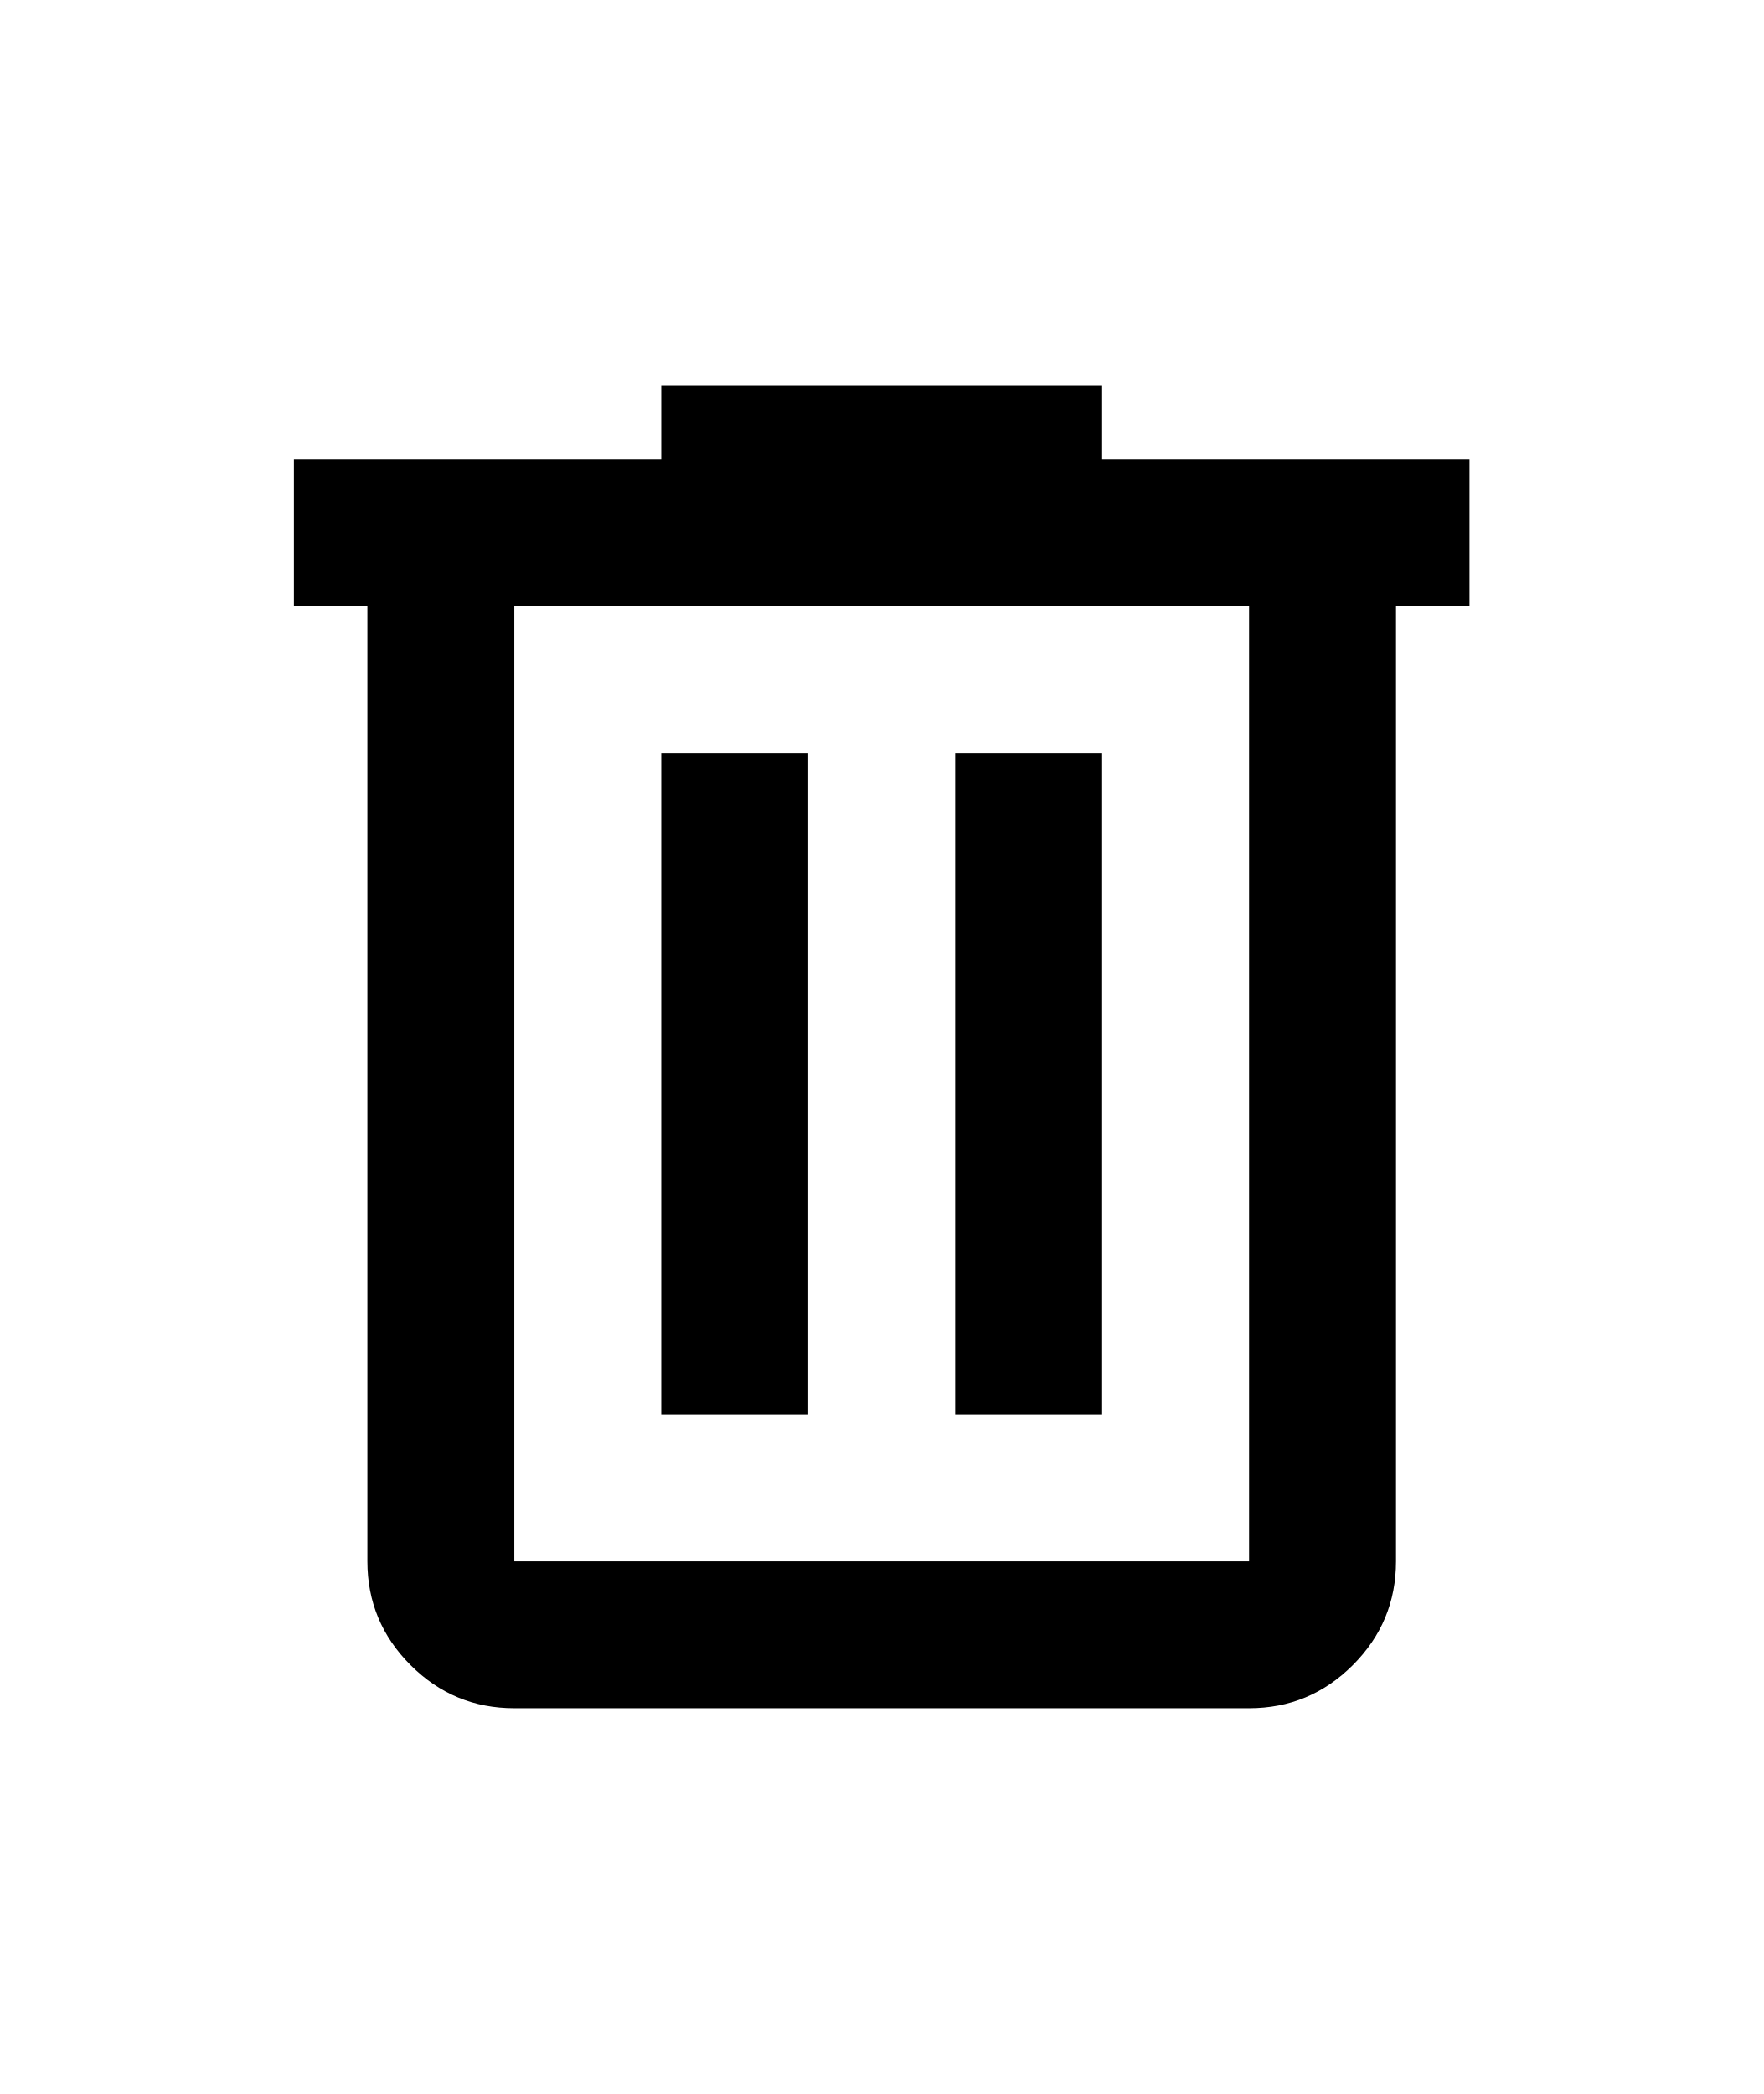
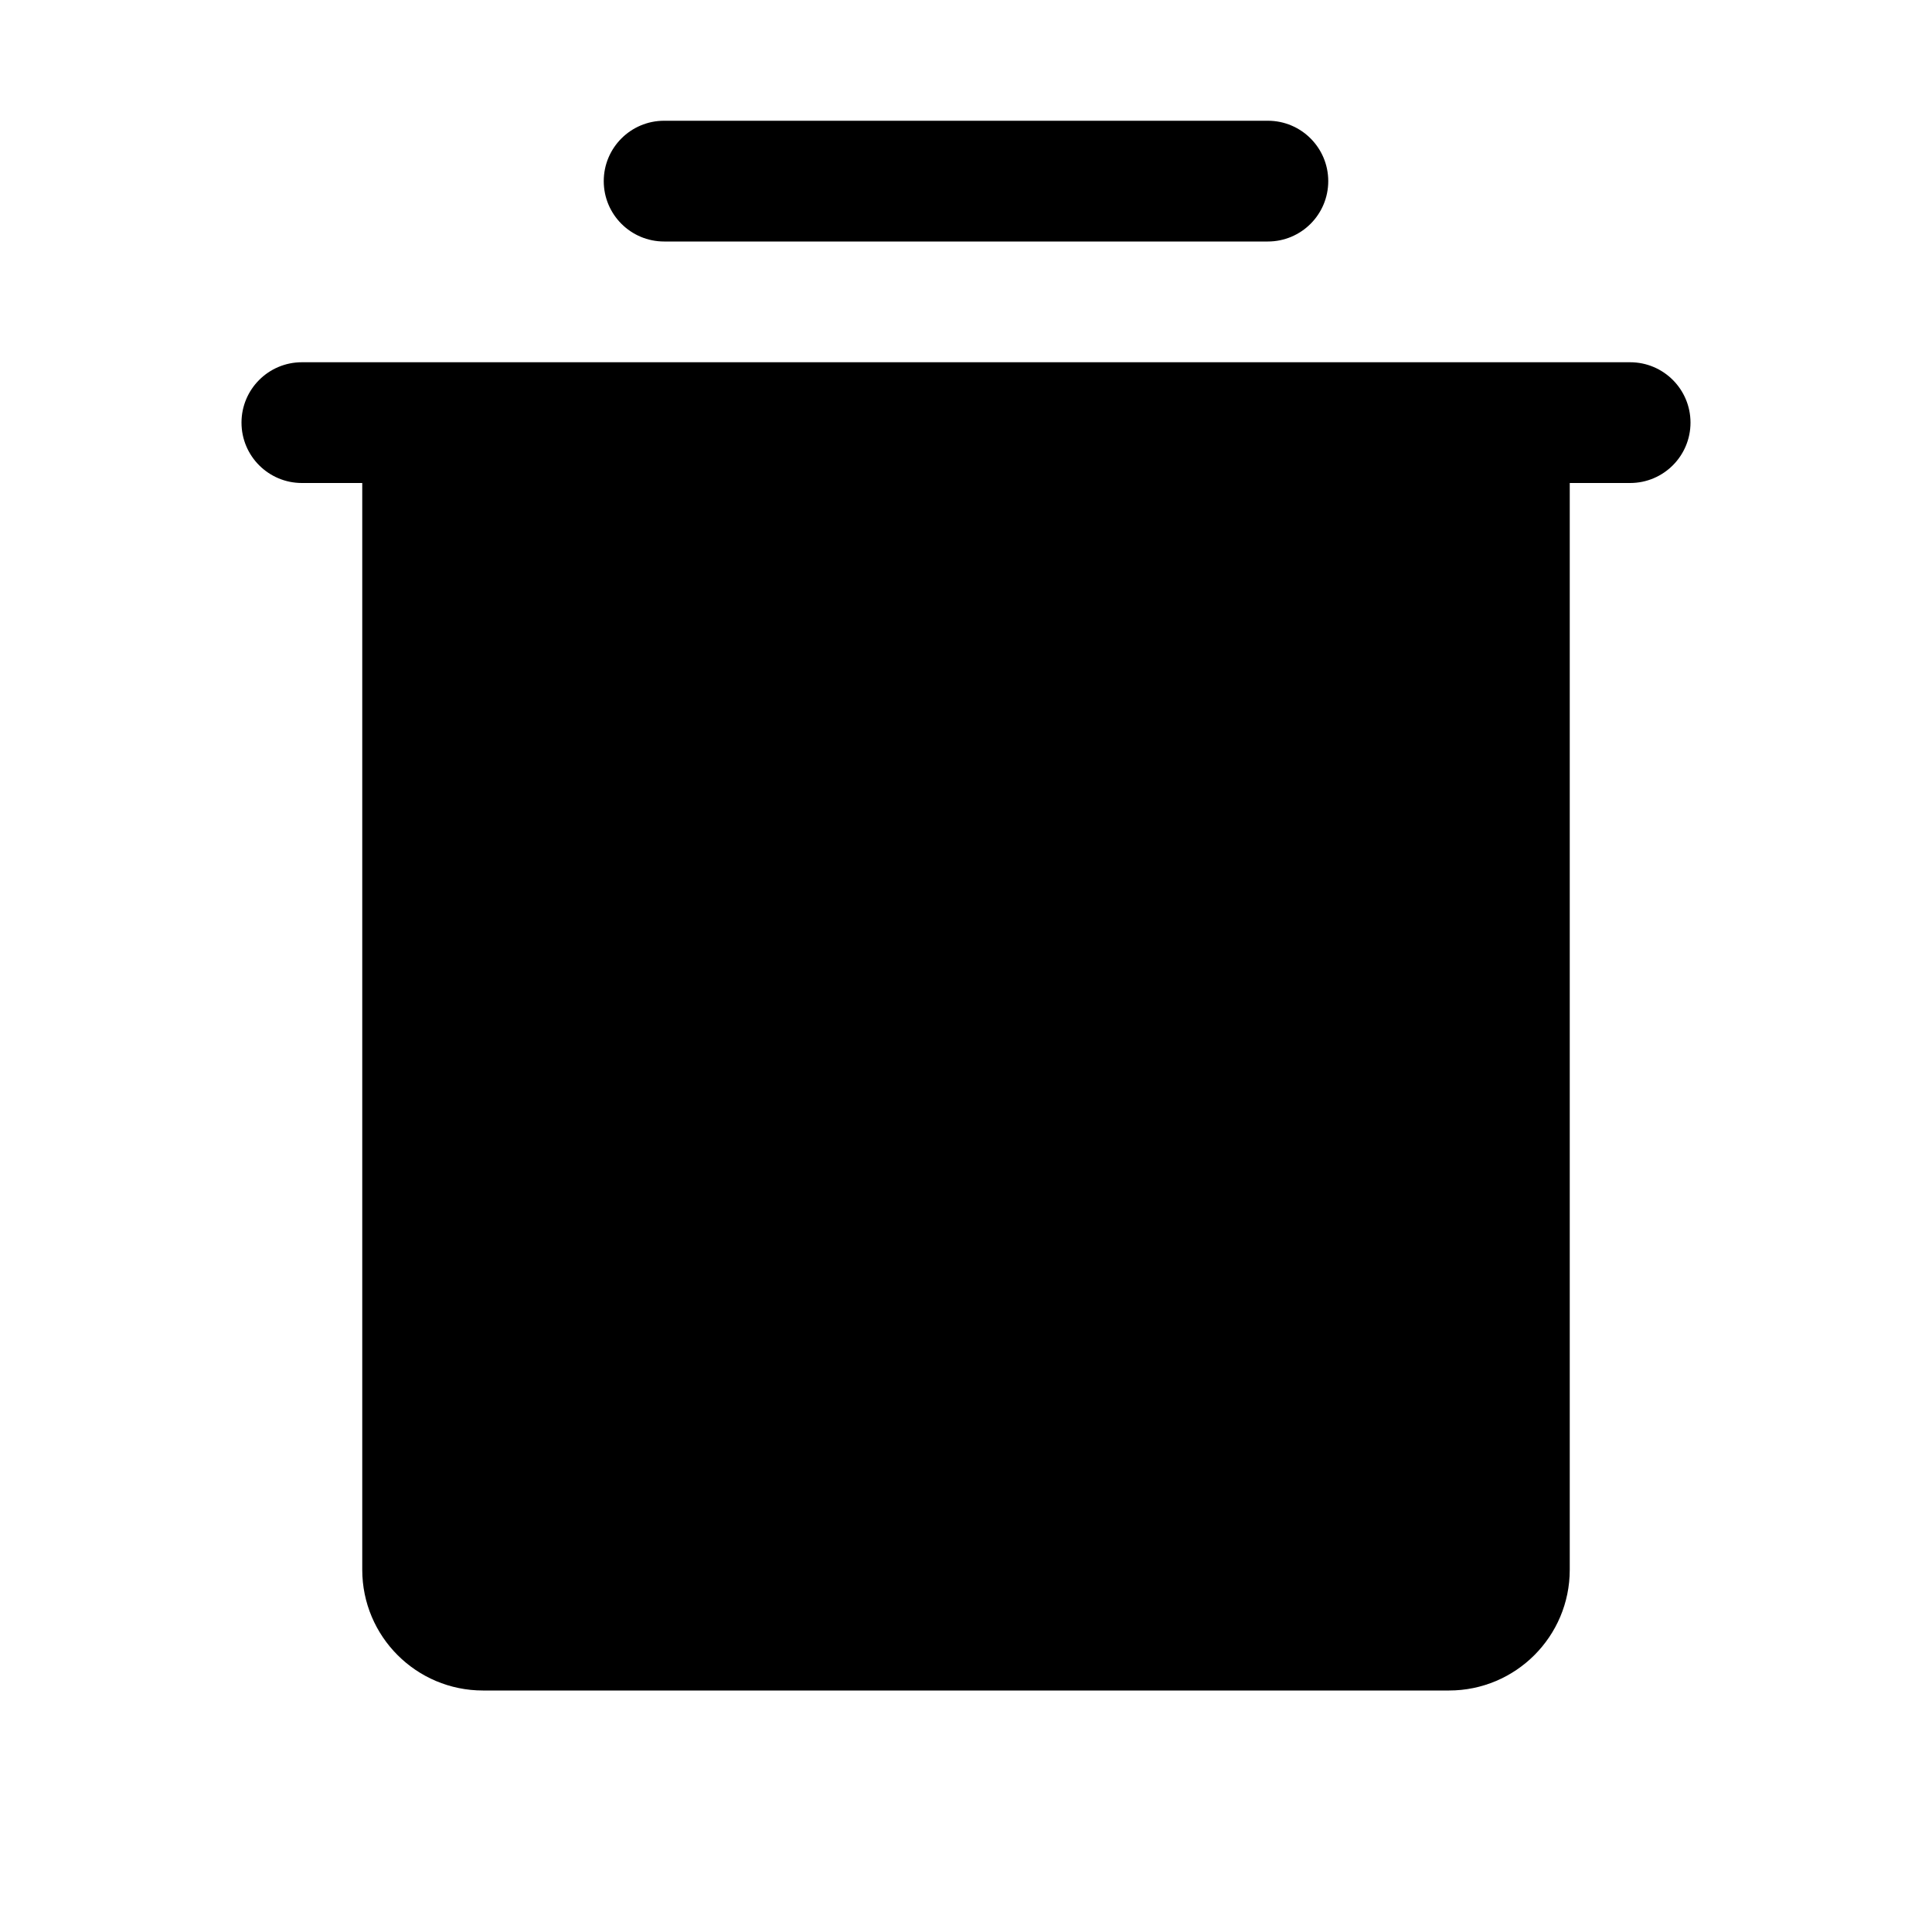
- <svg xmlns="http://www.w3.org/2000/svg" height="19" viewBox="0 -960 960 960" width="16">
-   <path d="M280-120q-33 0-56.5-23.5T200-200v-520h-40v-80h200v-40h240v40h200v80h-40v520q0 33-23.5 56.5T680-120H280Zm400-600H280v520h400v-520ZM360-280h80v-360h-80v360Zm160 0h80v-360h-80v360ZM280-720v520-520Z" />
+ <svg xmlns="http://www.w3.org/2000/svg" width="16" height="16" fill="#000000" viewBox="0 0 256 256">
+   <path d="M224,56a8,8,0,0,1-8,8h-8V208a16,16,0,0,1-16,16H64a16,16,0,0,1-16-16V64H40a8,8,0,0,1,0-16H216A8,8,0,0,1,224,56ZM88,32h80a8,8,0,0,0,0-16H88a8,8,0,0,0,0,16Z" />
</svg>
